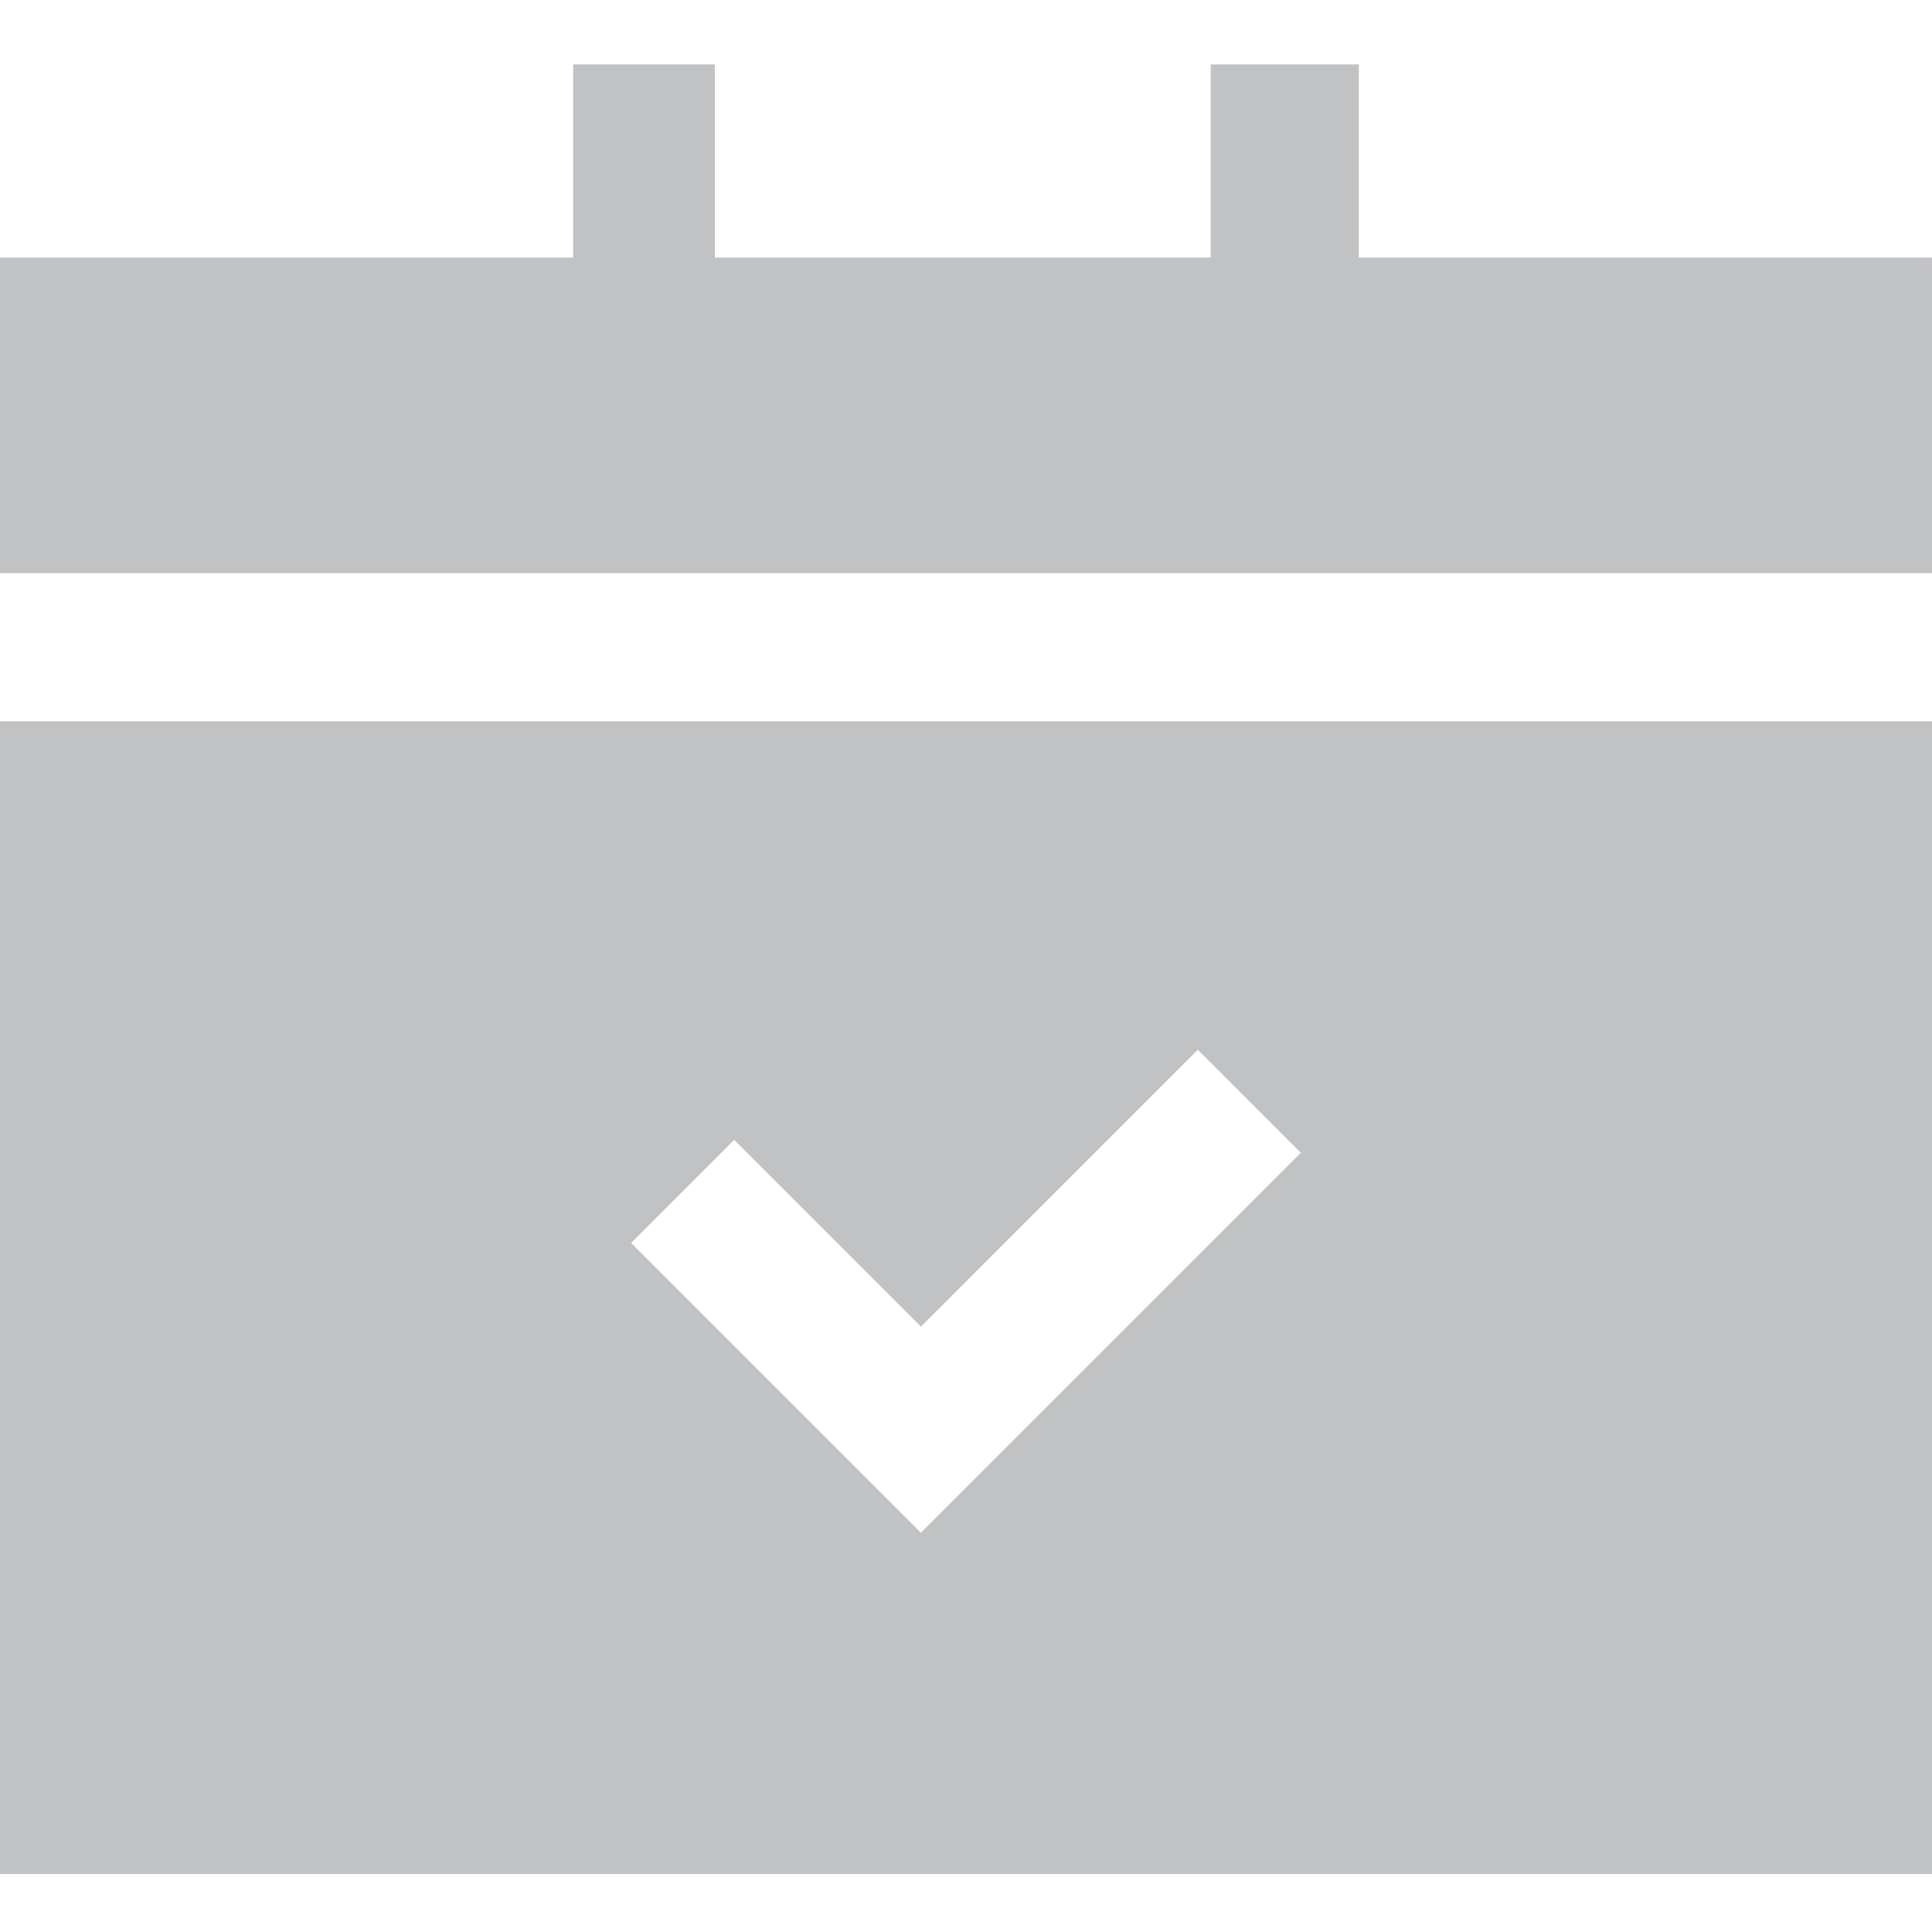
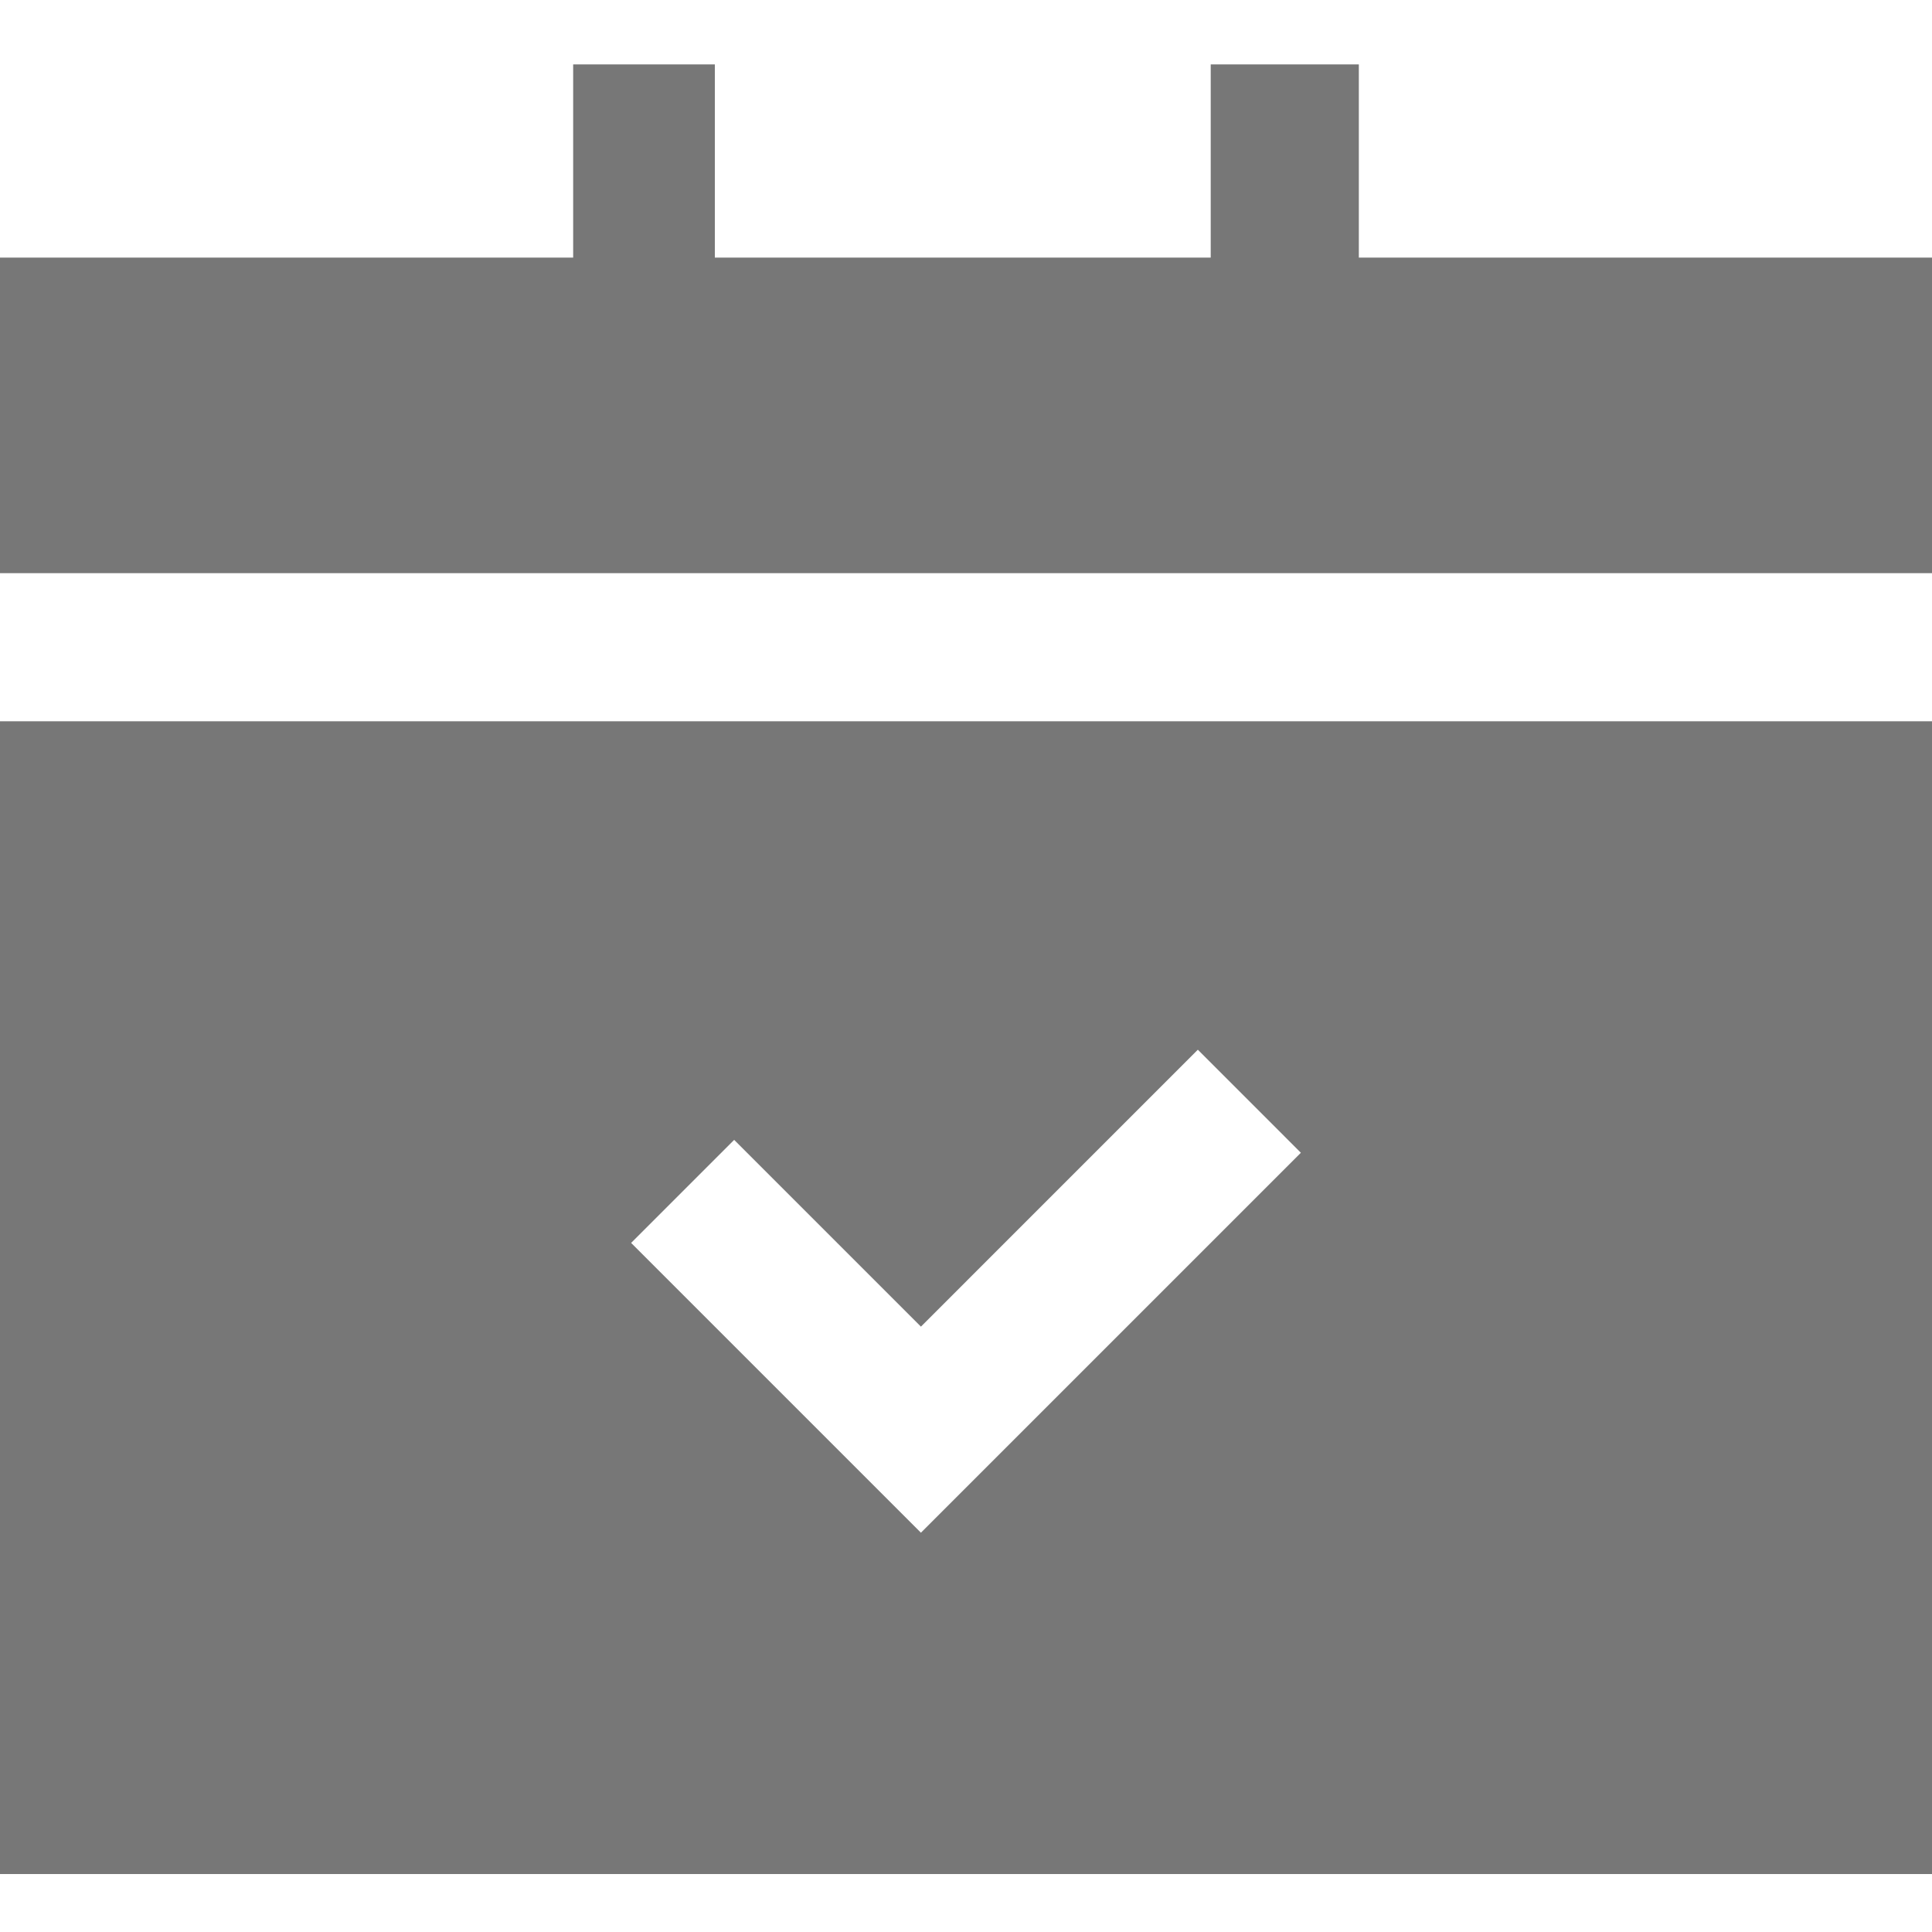
<svg xmlns="http://www.w3.org/2000/svg" version="1.1" id="Layer_1" x="0px" y="0px" viewBox="0 0 30 30" style="enable-background:new 0 0 30 30;" xml:space="preserve">
  <style type="text/css">
- 	.st0{fill:#C1C2C3;}
+ 	.st0{fill:#777777;}
</style>
  <g>
    <path class="st0" d="M21.1,4V1h-2.3v3h-7.7V1H8.9v3H0v4.9h30V4H21.1z" />
    <path class="st0" d="M0,29.1h30V11.2H0V29.1z M11.4,17.7l2.9,2.9l4.3-4.3l1.6,1.6l-5.9,5.9l-4.5-4.5L11.4,17.7z" />
  </g>
</svg>
